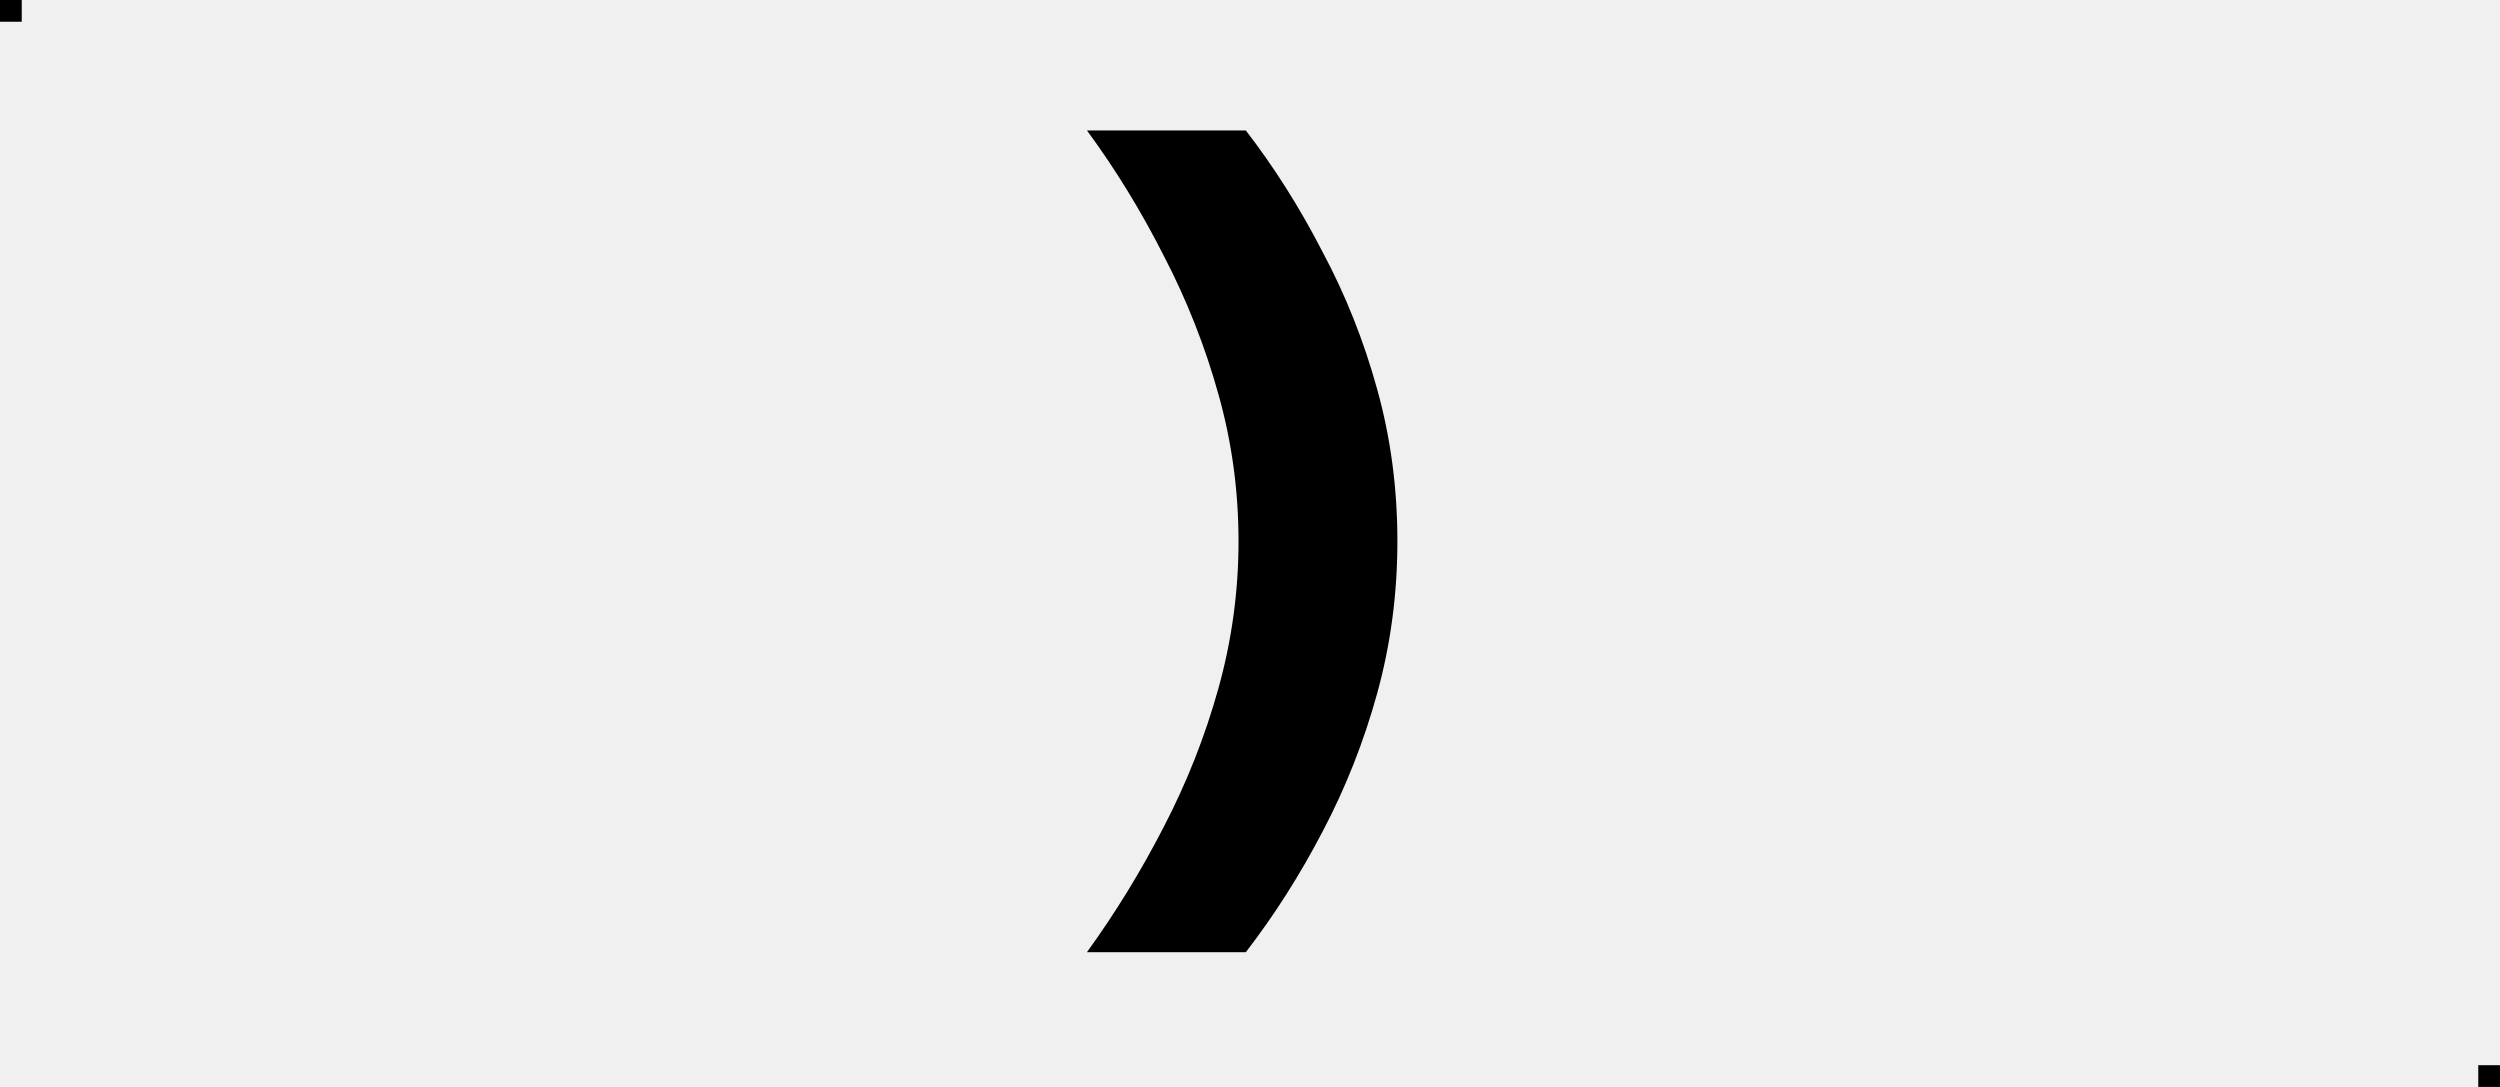
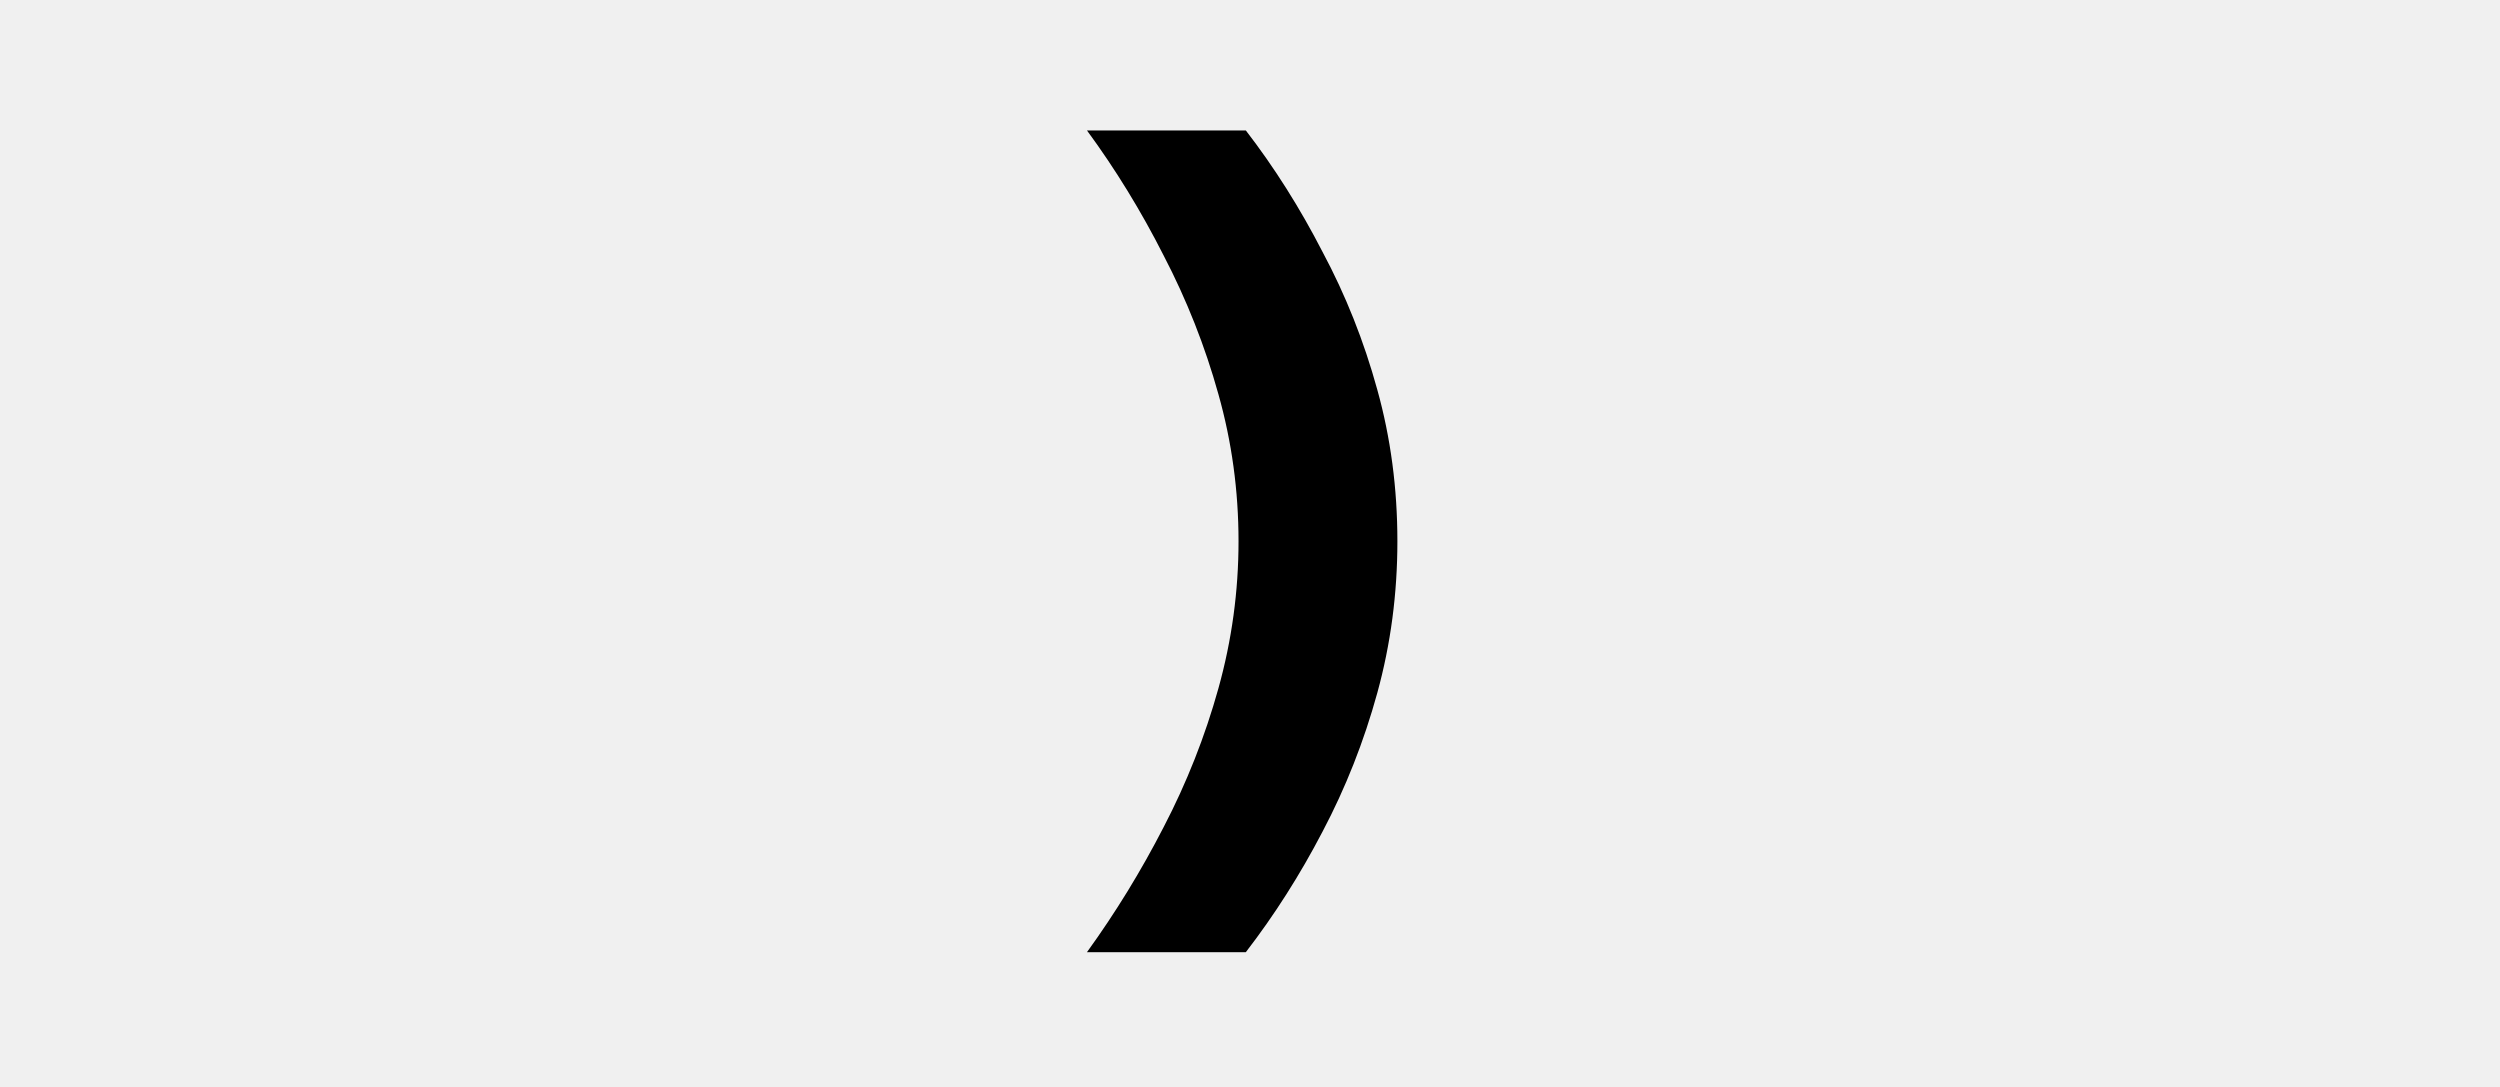
<svg xmlns="http://www.w3.org/2000/svg" width="115" height="50" viewBox="0 0 115 50" fill="none">
-   <g clip-path="url(#clip0_8_244)">
-     <path d="M57.308 43.8H50C51.316 41.98 52.492 40.062 53.528 38.046C54.592 36.002 55.432 33.874 56.048 31.662C56.664 29.45 56.972 27.196 56.972 24.9C56.972 22.576 56.664 20.322 56.048 18.138C55.432 15.926 54.592 13.798 53.528 11.754C52.492 9.71 51.316 7.792 50 6H57.308C58.624 7.708 59.8 9.57 60.836 11.586C61.9 13.574 62.74 15.688 63.356 17.928C63.972 20.14 64.28 22.464 64.28 24.9C64.28 27.308 63.972 29.632 63.356 31.872C62.74 34.112 61.9 36.24 60.836 38.256C59.8 40.244 58.624 42.092 57.308 43.8Z" fill="black" />
-     <rect width="1" height="1" fill="black" />
-     <rect x="114" y="49" width="1" height="1" fill="black" />
-   </g>
-   <defs>
-     <clipPath id="clip0_8_244">
-       <rect width="115" height="50" fill="white" />
-     </clipPath>
-   </defs>
+   <path d="M57.308 43.8H50C51.316 41.98 52.492 40.062 53.528 38.046C54.592 36.002 55.432 33.874 56.048 31.662C56.664 29.45 56.972 27.196 56.972 24.9C56.972 22.576 56.664 20.322 56.048 18.138C55.432 15.926 54.592 13.798 53.528 11.754C52.492 9.71 51.316 7.792 50 6H57.308C58.624 7.708 59.8 9.57 60.836 11.586C61.9 13.574 62.74 15.688 63.356 17.928C63.972 20.14 64.28 22.464 64.28 24.9C64.28 27.308 63.972 29.632 63.356 31.872C62.74 34.112 61.9 36.24 60.836 38.256C59.8 40.244 58.624 42.092 57.308 43.8Z" fill="black" />
</svg>
